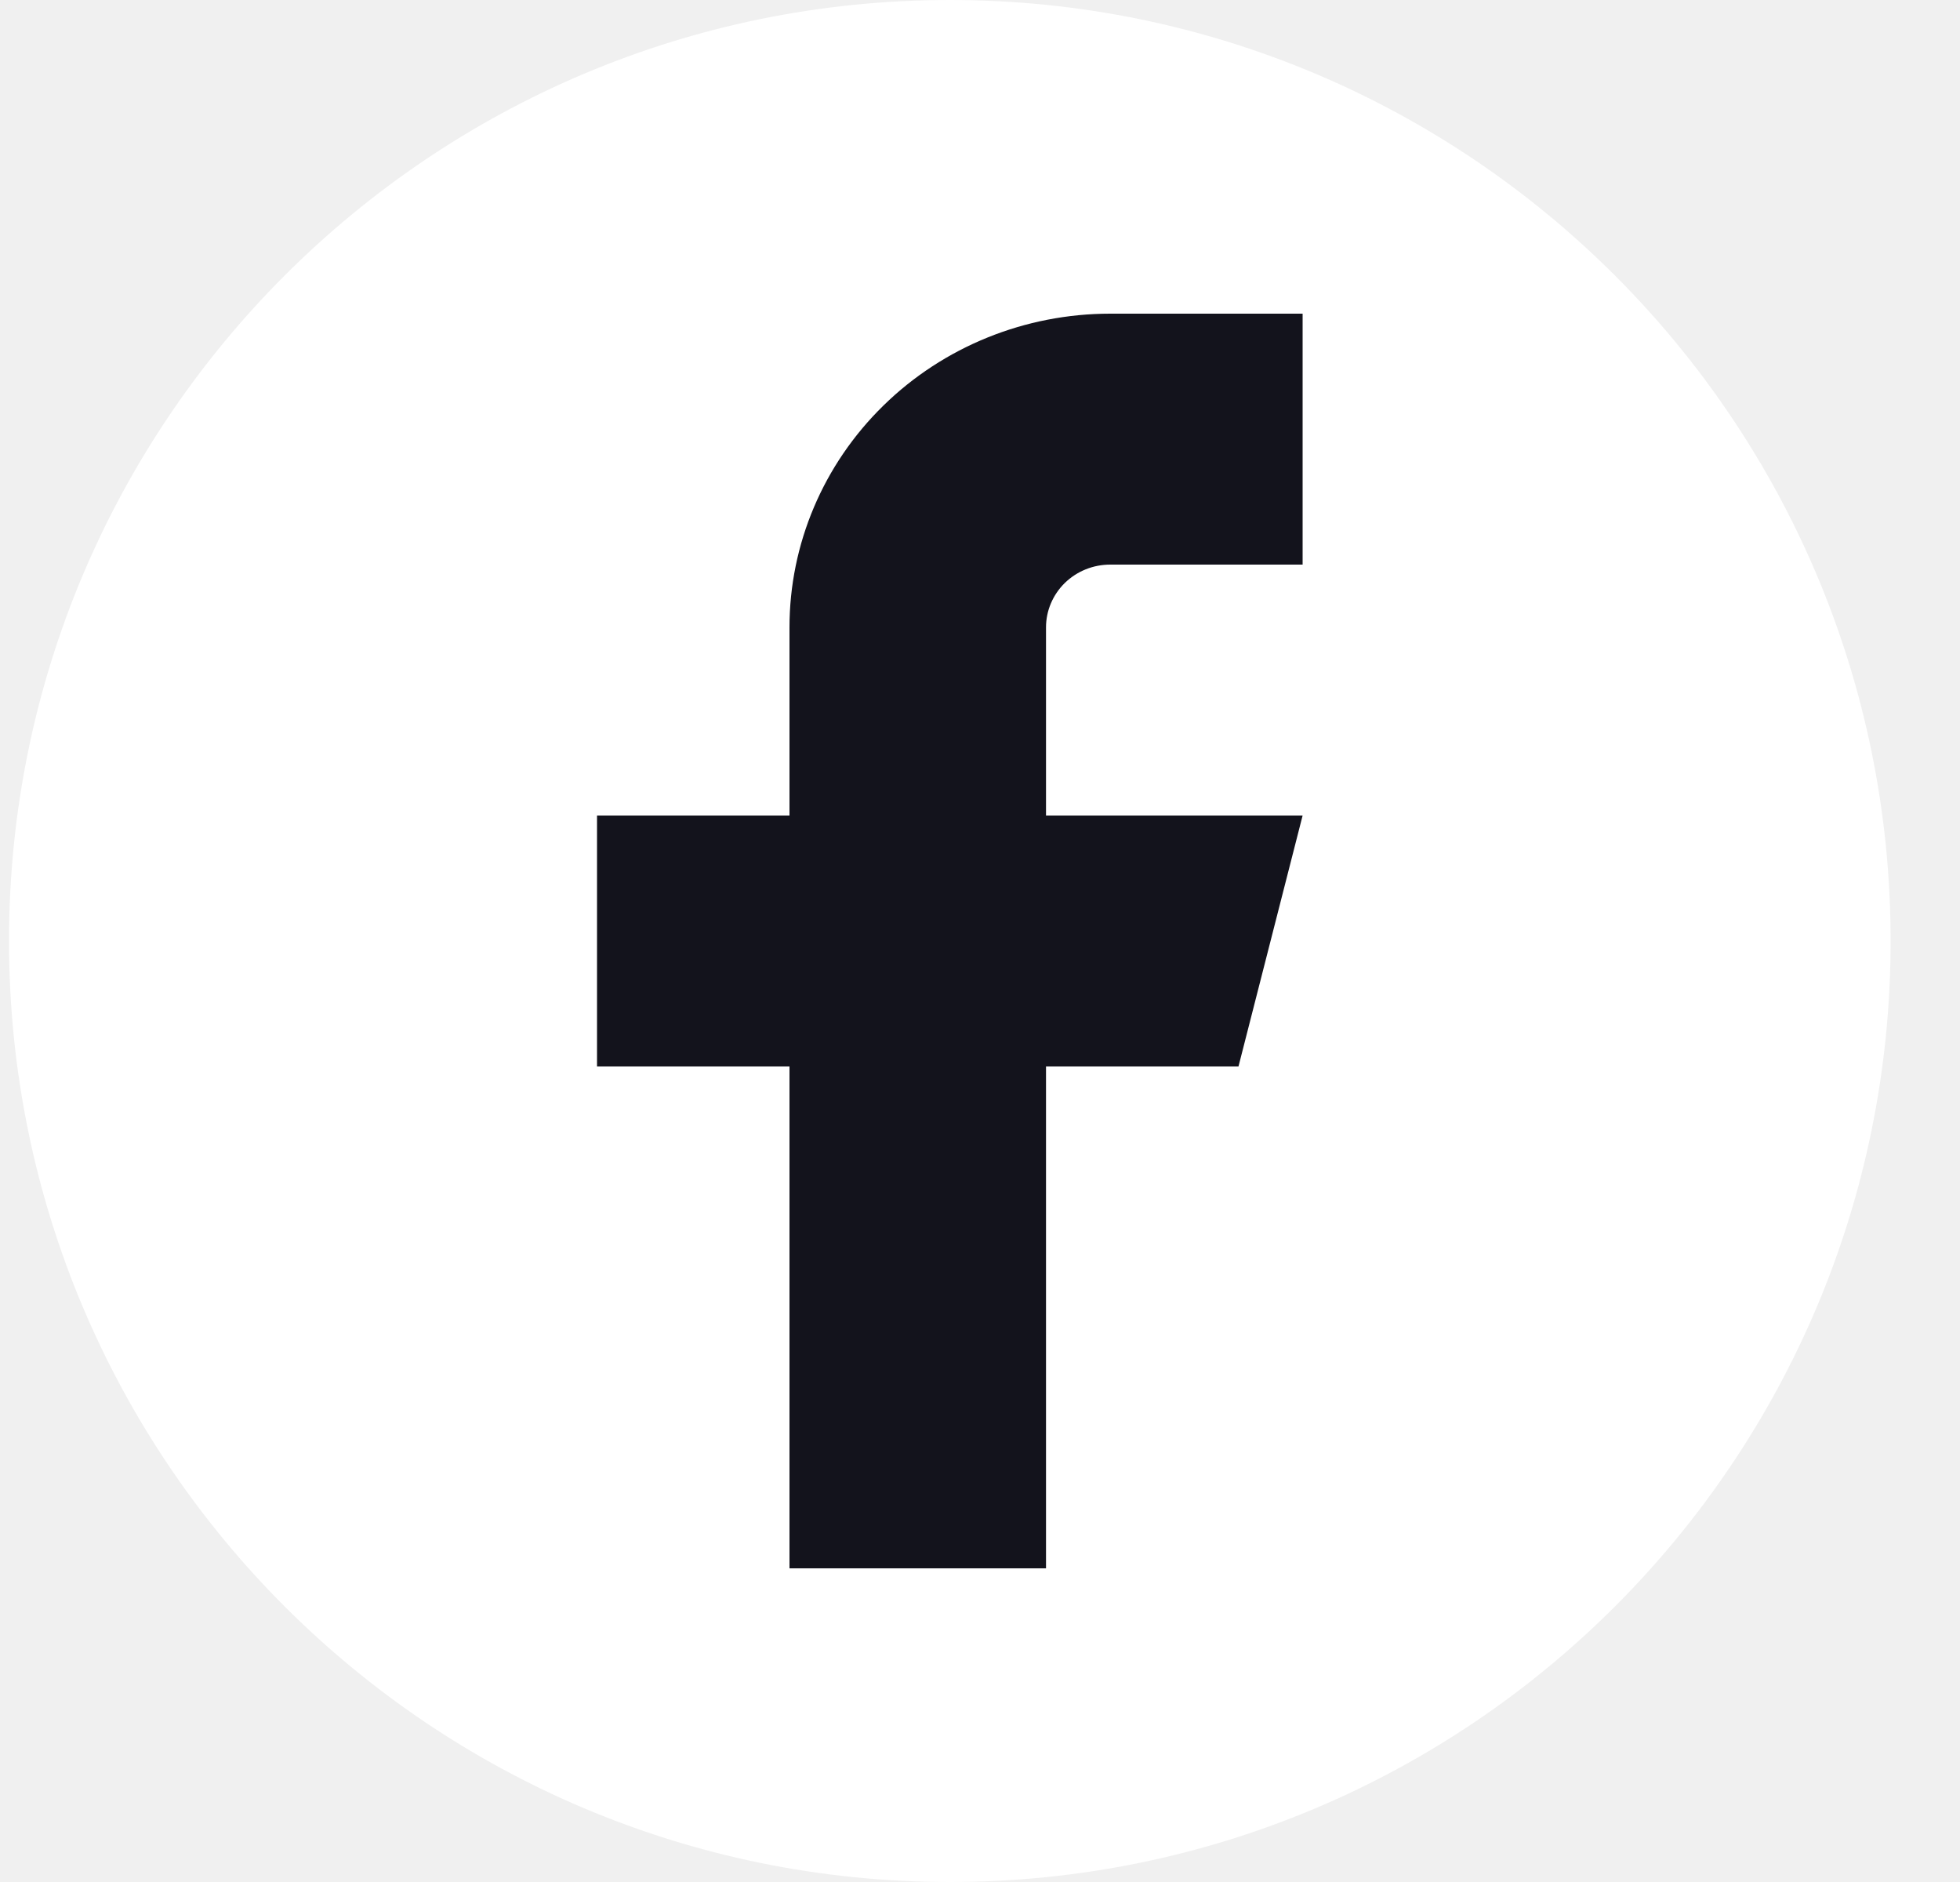
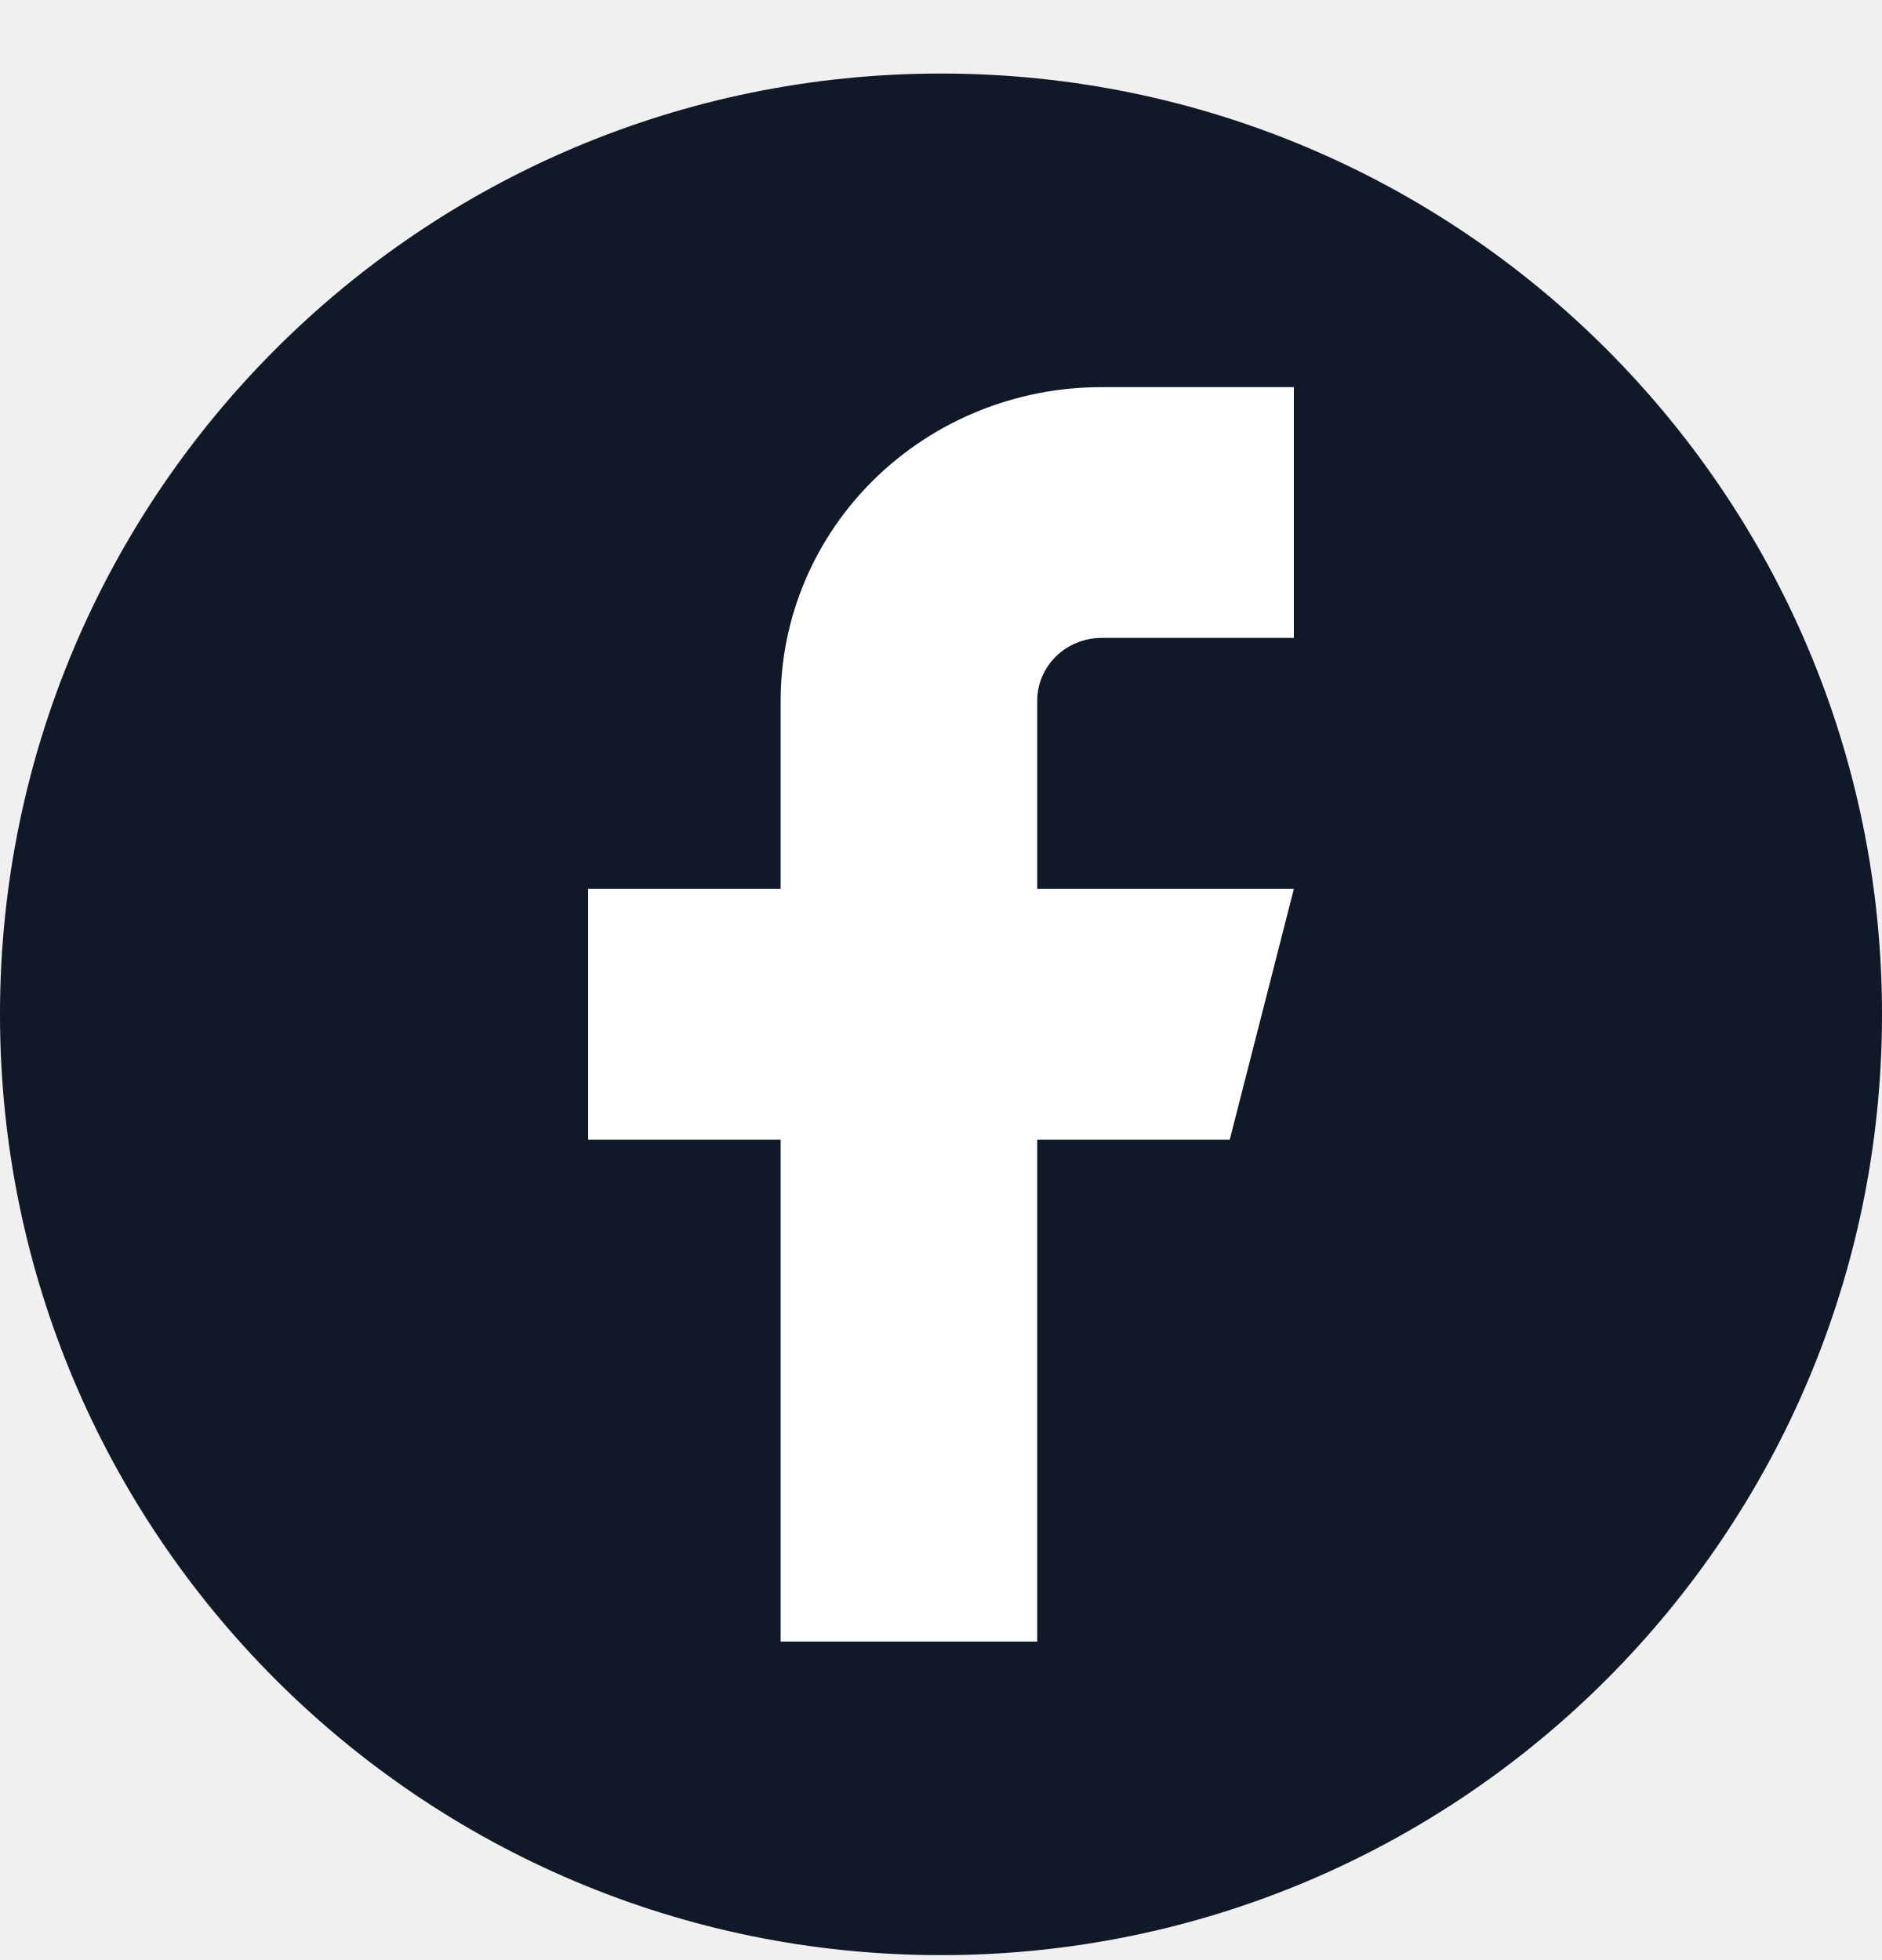
- <svg xmlns="http://www.w3.org/2000/svg" width="25" height="24" viewBox="0 0 25 24" fill="none">
-   <rect x="0.115" width="24" height="24" rx="12" fill="white" />
-   <path d="M16.615 4H14.161C13.076 4 12.035 4.421 11.268 5.172C10.501 5.922 10.07 6.939 10.07 8V10.4H7.615V13.6H10.07V20H13.342V13.6H15.797L16.615 10.4H13.342V8C13.342 7.788 13.429 7.584 13.582 7.434C13.736 7.284 13.944 7.2 14.161 7.2H16.615V4Z" fill="#13131C" />
+ <svg xmlns="http://www.w3.org/2000/svg" width="24" height="25" viewBox="0 0 24 25" fill="none">
+   <rect y="0.938" width="24" height="24" rx="12" fill="#111827" />
+   <path d="M16.5 4.938H14.046C12.96 4.938 11.92 5.359 11.153 6.109C10.386 6.859 9.955 7.877 9.955 8.938V11.338H7.5V14.537H9.955V20.938H13.227V14.537H15.682L16.5 11.338H13.227V8.938C13.227 8.725 13.313 8.522 13.467 8.372C13.62 8.222 13.829 8.137 14.046 8.137H16.5V4.938Z" fill="white" />
</svg>
